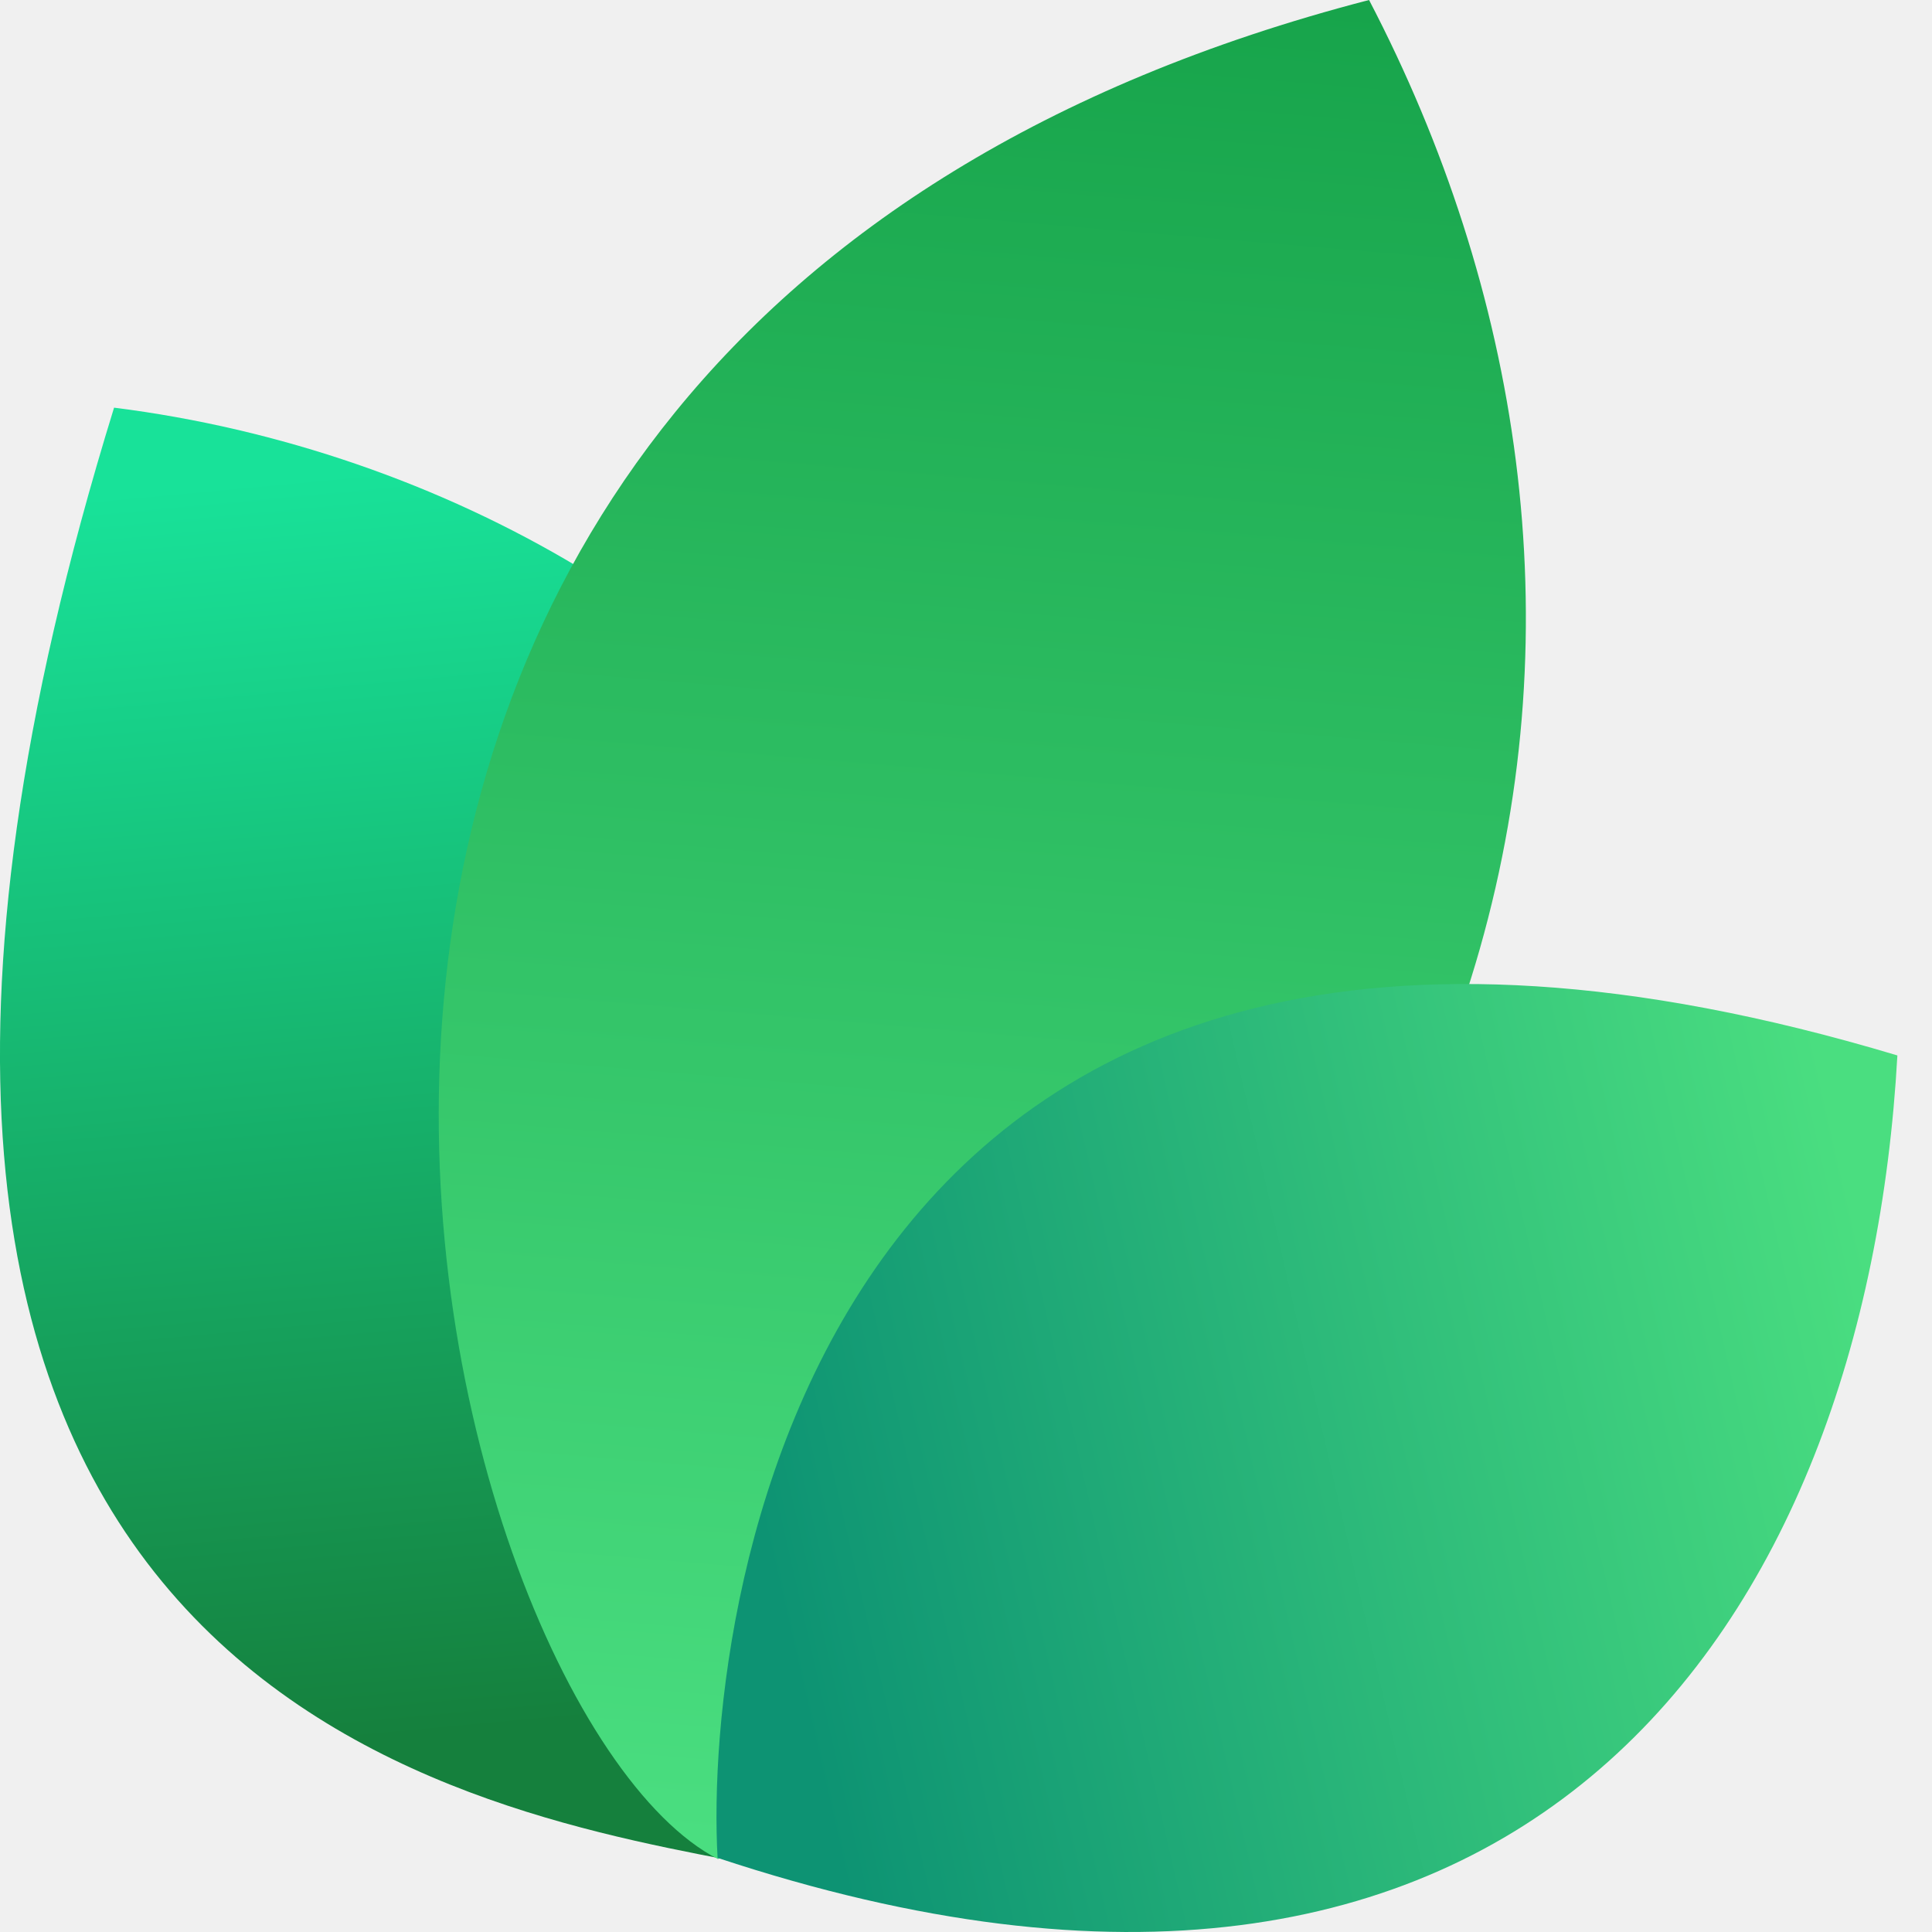
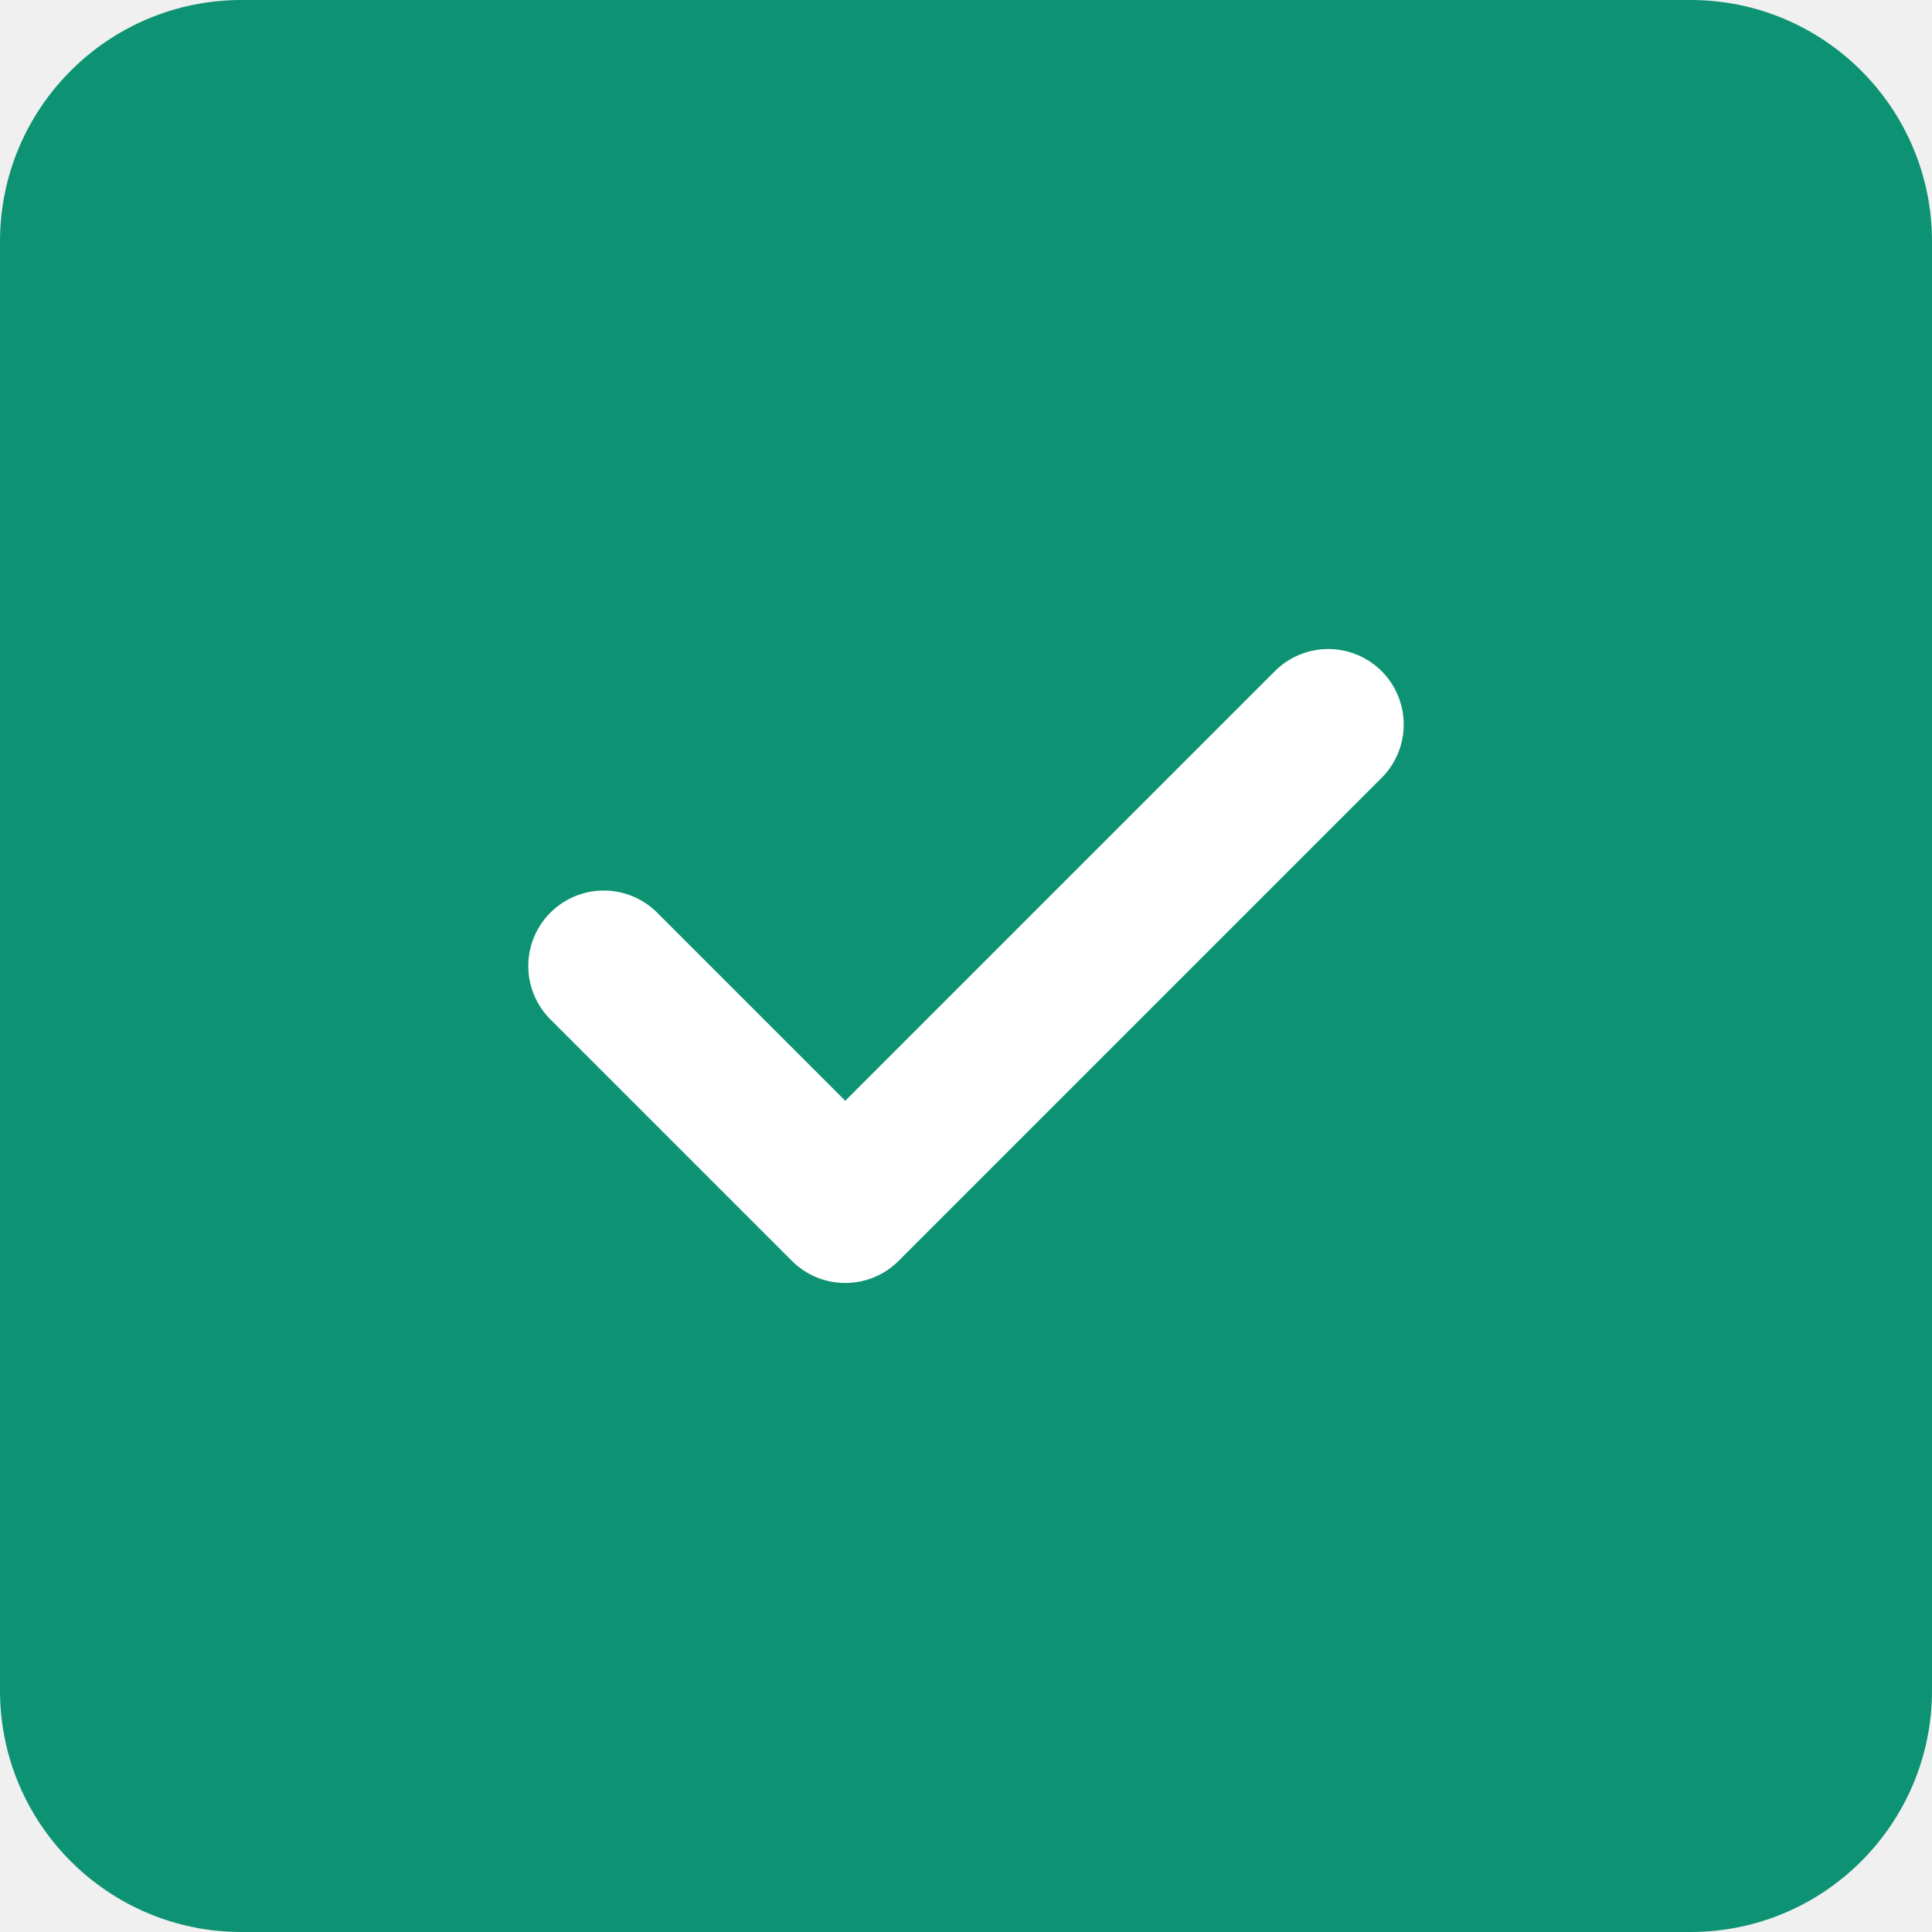
- <svg xmlns="http://www.w3.org/2000/svg" width="24" height="24" viewBox="0 0 24 24" fill="none">
-   <path d="M9.061 23.108C5.268 22.377 -3.391 20.627 1.417 5.064C9.634 6.099 16.973 14.064 9.061 23.108Z" fill="url(#paint0_linear_17557_2021)" />
-   <path d="M8.919 23.094C5.276 21.222 0.784 4.209 17.007 0C20.757 7.193 19.621 16.545 8.919 23.094Z" fill="url(#paint1_linear_17557_2021)" />
-   <path d="M8.914 23.079C8.735 19.882 10.159 9.085 23.57 13.111C23.181 20.123 18.984 26.418 8.914 23.079Z" fill="url(#paint2_linear_17557_2021)" />
-   <defs>
-     <linearGradient id="paint0_linear_17557_2021" x1="3.776" y1="5.916" x2="5.232" y2="21.559" gradientUnits="userSpaceOnUse">
-       <stop stop-color="#18E299" />
-       <stop offset="1" stop-color="#15803D" />
-     </linearGradient>
-     <linearGradient id="paint1_linear_17557_2021" x1="12.171" y1="-0.718" x2="10.19" y2="22.983" gradientUnits="userSpaceOnUse">
-       <stop stop-color="#16A34A" />
-       <stop offset="1" stop-color="#4ADE80" />
-     </linearGradient>
-     <linearGradient id="paint2_linear_17557_2021" x1="23.133" y1="15.353" x2="9.338" y2="18.52" gradientUnits="userSpaceOnUse">
-       <stop stop-color="#4ADE80" />
-       <stop offset="1" stop-color="#0D9373" />
-     </linearGradient>
-   </defs>
+ <svg xmlns="http://www.w3.org/2000/svg" width="32" height="32" viewBox="0 0 32 32" fill="none">
+   <rect width="32" height="32" rx="4" fill="#0D9373" />
+   <path d="M10 16L14 20L22 12" stroke="white" stroke-width="2.5" stroke-linecap="round" stroke-linejoin="round" />
</svg>
